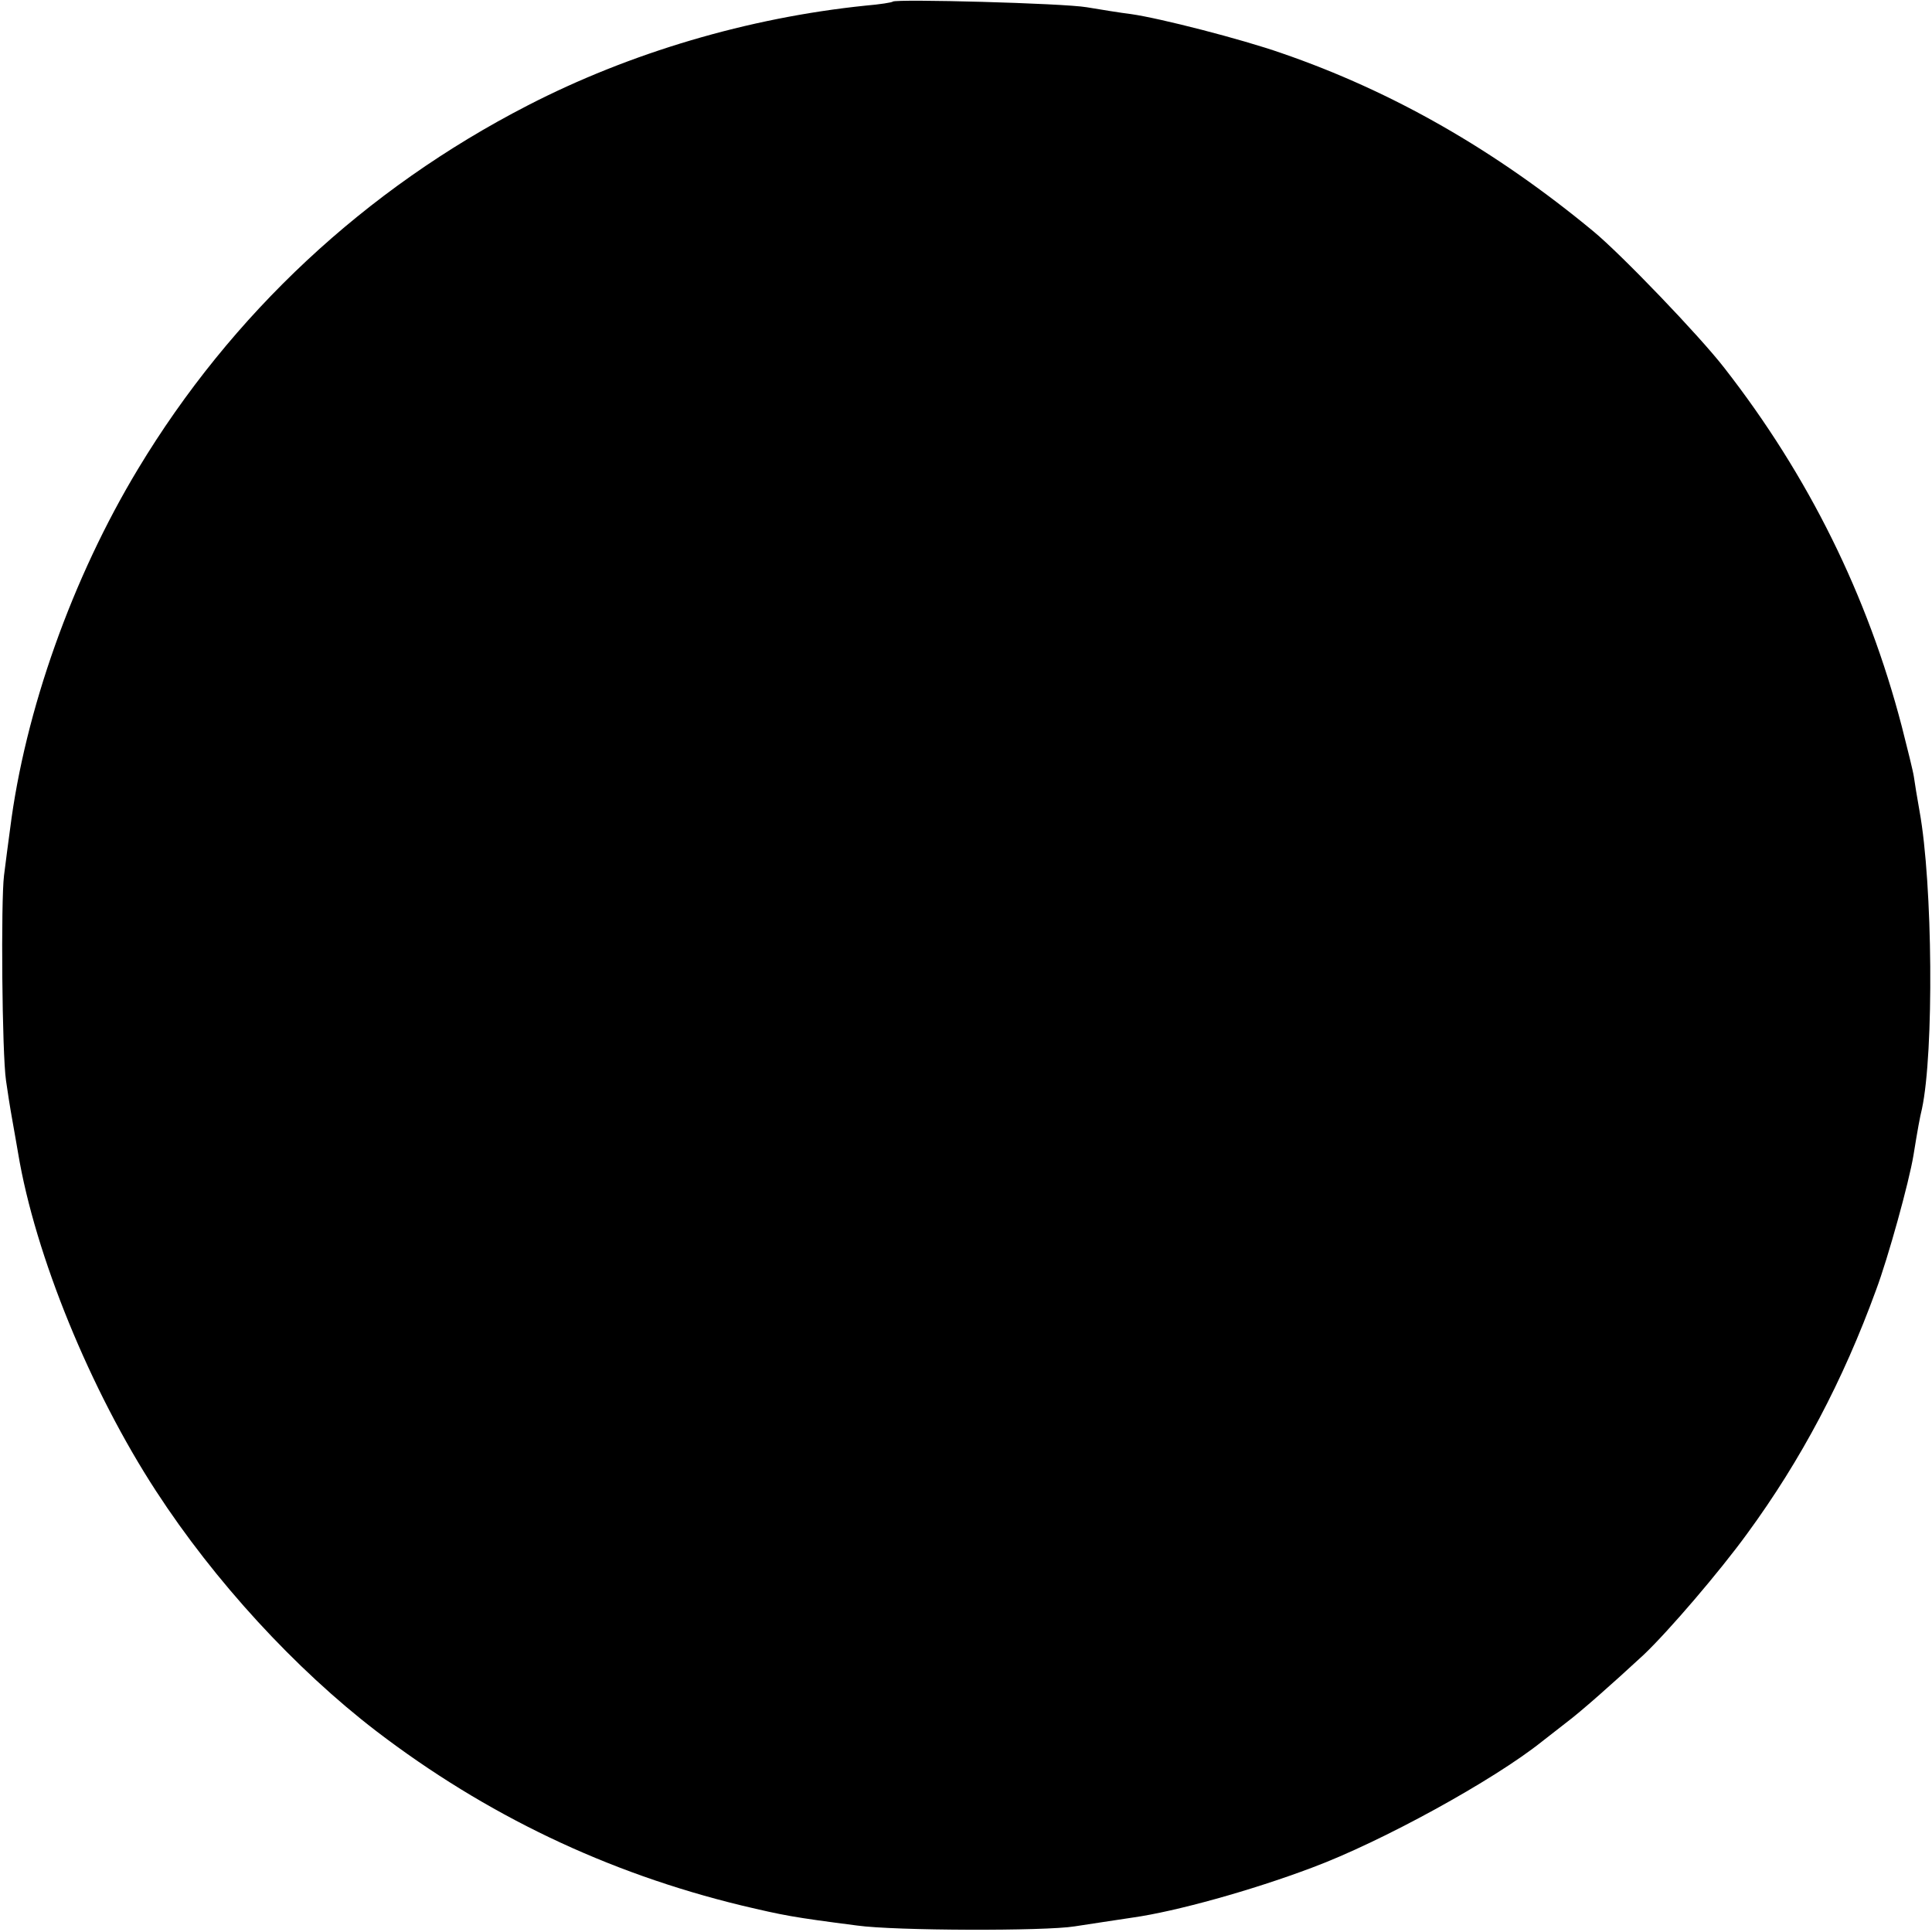
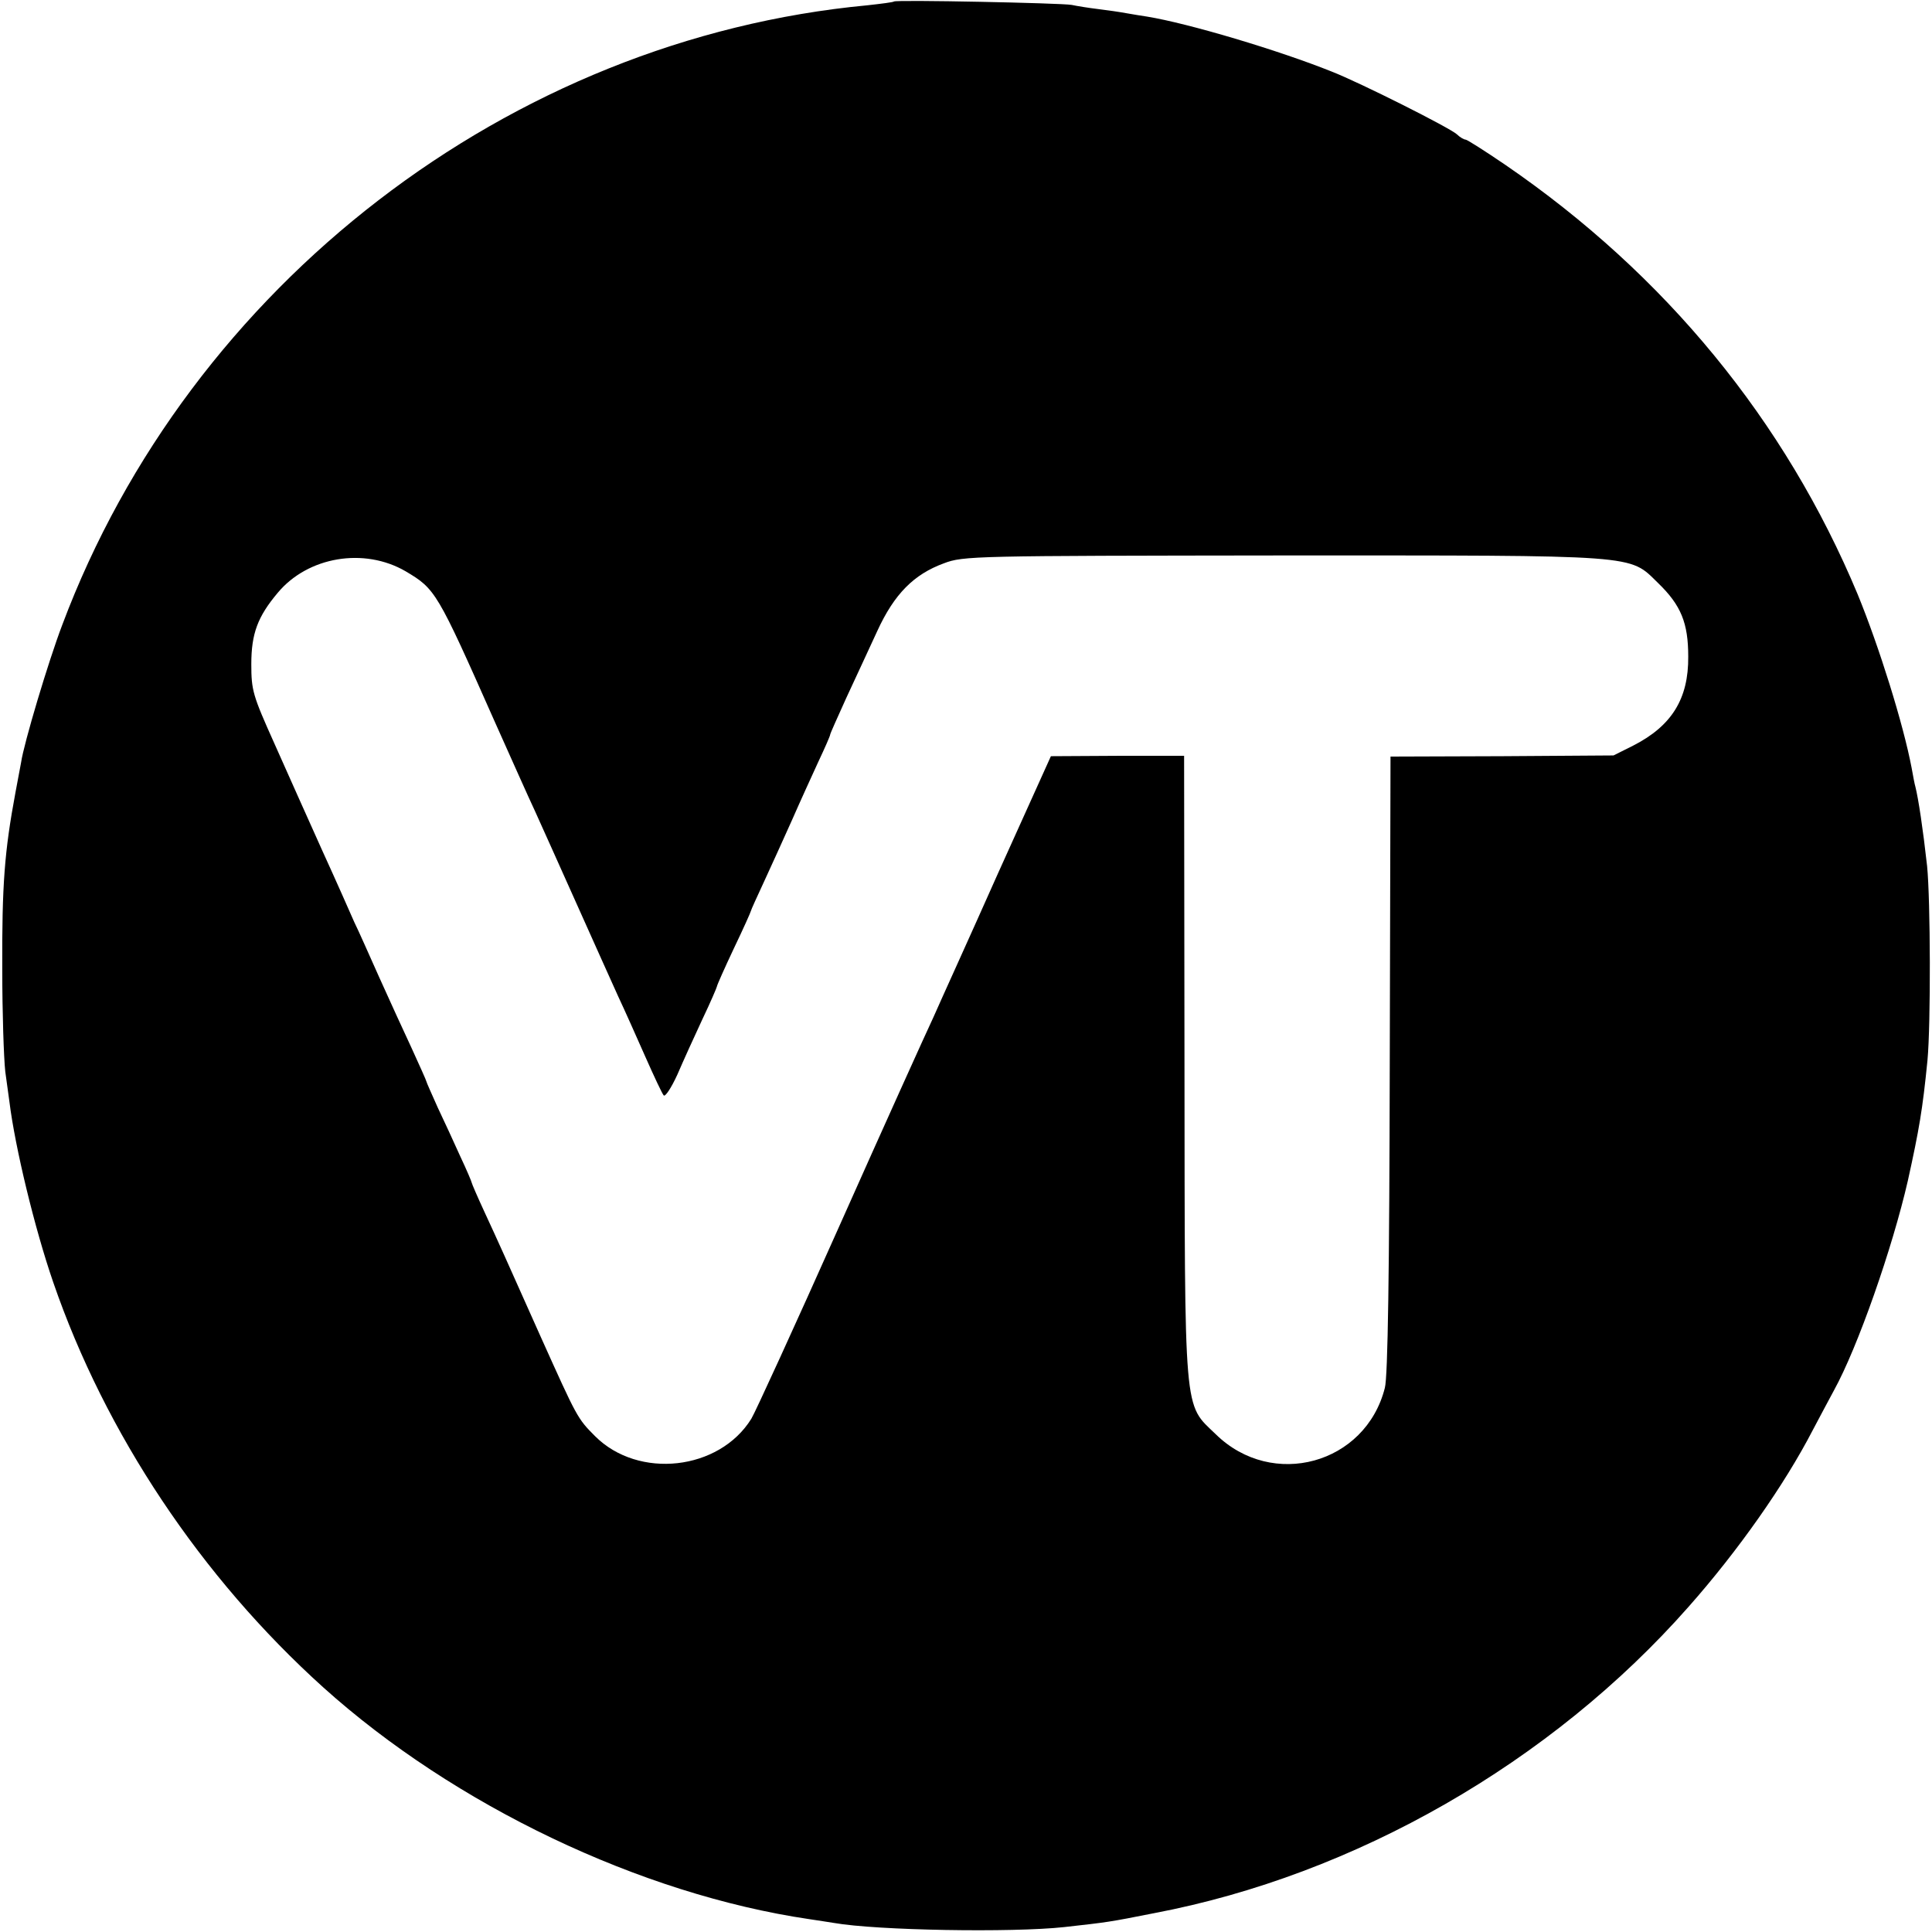
- <svg xmlns="http://www.w3.org/2000/svg" version="1" width="640" height="640" viewBox="0 0 480 480">
-   <path d="M221.8.4c-.1.2-3.2.7-6.8 1-29.1 3-58.5 11.7-83.9 24.8C90.7 47 57.5 78 34.3 116.5 18 143.5 6.2 176.6 2.5 206c-.4 3-1.1 8.2-1.5 11.5-.8 6.4-.5 44.3.5 51 .3 2.2 1 6.7 1.6 10 .6 3.3 1.2 6.9 1.4 8 4.2 25.3 18 59 34.3 84 14.5 22.3 34.5 44.1 54.7 59.6 27.2 20.8 57.3 35.2 90.7 43.3 10.6 2.5 12.5 2.9 28.8 5 9.3 1.3 46.7 1.4 54 .2 4.7-.7 9.7-1.5 14.5-2.2 10.6-1.5 29.4-6.7 44.5-12.4 17.2-6.4 45.1-21.7 57.2-31.4 1.4-1.1 4.1-3.2 5.9-4.6 3.6-2.7 11.3-9.5 19.3-16.9 6.2-5.9 18.8-20.6 25.7-30.1 13.4-18.3 23.8-38 32-60.5 3-8 8.2-26.8 9.3-33.5 1-6.2 1.6-9.5 2.1-11.5 3-14 2.7-55.8-.6-74-.6-3.3-1.2-7.1-1.4-8.5-.2-1.4-1.6-7-3-12.5-8.5-32.6-23.2-62.3-44.1-89.1-6.2-8-25.5-28.1-32.5-33.9-24.4-20.2-49.9-34.8-77.5-44.3-10-3.5-30.3-8.7-37.4-9.7-2.5-.3-7.4-1.1-11-1.7-5.8-1-47.3-2.1-48.2-1.4z" />
+ <svg xmlns="http://www.w3.org/2000/svg" version="1" width="682.667" height="682.667" viewBox="0 0 512 512">
+   <path d="M236.9.4c-.2.2-3.4.6-7 1-94.8 8.9-179.6 74.1-213.4 164.2-3.7 9.7-10.2 31.5-10.9 36.4-.3 1.4-.9 5-1.5 8C1.2 225.6.5 234.4.6 257c0 11.3.4 23.4.8 27 .5 3.6 1 7.2 1.1 8 1.5 12.1 6.7 33.6 11.6 47.8 13.8 40.1 39.2 78.2 71.6 107.4 34.7 31.2 84 54.8 128.8 61.4 2.2.3 5.1.8 6.5 1 11.4 2 47.2 2.6 61 1.1 11.6-1.3 11.8-1.3 23.9-3.7 53.2-10.1 105.2-39.9 141.6-81.2 13.1-14.8 25.4-32.3 32.9-46.8 2.2-4.1 4.7-8.9 5.6-10.5 6.3-11.4 15.5-37.7 19.6-55.6 3-13.6 3.9-18.8 5.2-31.9.9-9.7.8-42.5-.1-51.5-1.1-9.9-2.3-17.8-3.1-21-.2-.6-.6-2.8-1-5-2.2-11.6-8.6-32.1-14.3-46-19.2-46-51-84.8-93.5-113.9-5.3-3.6-10-6.6-10.4-6.6-.4 0-1.5-.6-2.3-1.4-2-1.8-25.7-13.7-33.1-16.6-14.2-5.7-38-12.8-49-14.6-1.4-.2-3.8-.6-5.5-.9-1.6-.3-5-.8-7.5-1.1-2.5-.3-5.6-.8-7-1.1-2.8-.5-46.6-1.4-47.1-.9zm-129.4 151c7.9 4.7 8.3 5.3 23.5 39.6 4.3 9.6 9.1 20.4 10.8 24 1.6 3.6 6.6 14.6 11 24.5s9.4 20.9 11 24.5c1.7 3.6 4.9 10.8 7.2 16 2.3 5.2 4.5 9.9 4.9 10.3.4.4 2-2 3.6-5.5 1.5-3.5 4.5-10.1 6.6-14.6 2.2-4.6 3.9-8.6 3.9-8.8 0-.3 2-4.8 4.5-10.1 2.5-5.2 4.5-9.7 4.5-9.9 0-.2 1.6-3.7 3.5-7.8s5.2-11.4 7.4-16.3c2.1-4.8 5.3-11.8 7-15.5 1.7-3.6 3.1-6.8 3.1-7.1 0-.3 2-4.7 4.3-9.8 2.4-5.2 6.1-13.1 8.2-17.7 4.5-9.8 9.7-15 17.6-17.9 5.2-2 7.8-2 89.9-2.1 95.3 0 91.6-.3 99.4 7.3 6.1 5.9 8 10.6 8 19.5.1 11.2-4.4 18.4-14.6 23.6l-5.2 2.6-29.5.2-29.6.1-.2 81.5c-.1 54.9-.5 82.9-1.3 85.8-5.1 20.2-29.8 27-44.8 12.3-8.6-8.3-8.2-3.8-8.3-97.7l-.1-82.1h-17.6l-17.7.1-14 31c-7.6 17.1-15.4 34.2-17.1 38.1-1.8 3.8-13.1 28.8-25 55.5s-22.4 49.6-23.3 51c-8.5 13.7-29.9 16.1-41.4 4.6-4.7-4.7-4.8-5-14.3-26.1-9.9-22.2-11.3-25.3-15-33.3-1.9-4.1-3.4-7.6-3.4-7.8 0-.2-1.3-3.3-3-6.9-1.6-3.6-4.3-9.4-6-13-1.6-3.6-3-6.7-3-6.9 0-.2-1.8-4.2-3.9-8.8-2.1-4.5-6-13-8.6-18.8-2.6-5.8-5.5-12.4-6.6-14.6-1-2.3-4.8-10.9-8.5-19-3.7-8.2-9.4-21-12.7-28.4-5.7-12.7-6.1-14-6.1-21 0-8.1 1.7-12.6 7-18.9 8-9.6 22.9-12.1 33.9-5.7z" />
</svg>
